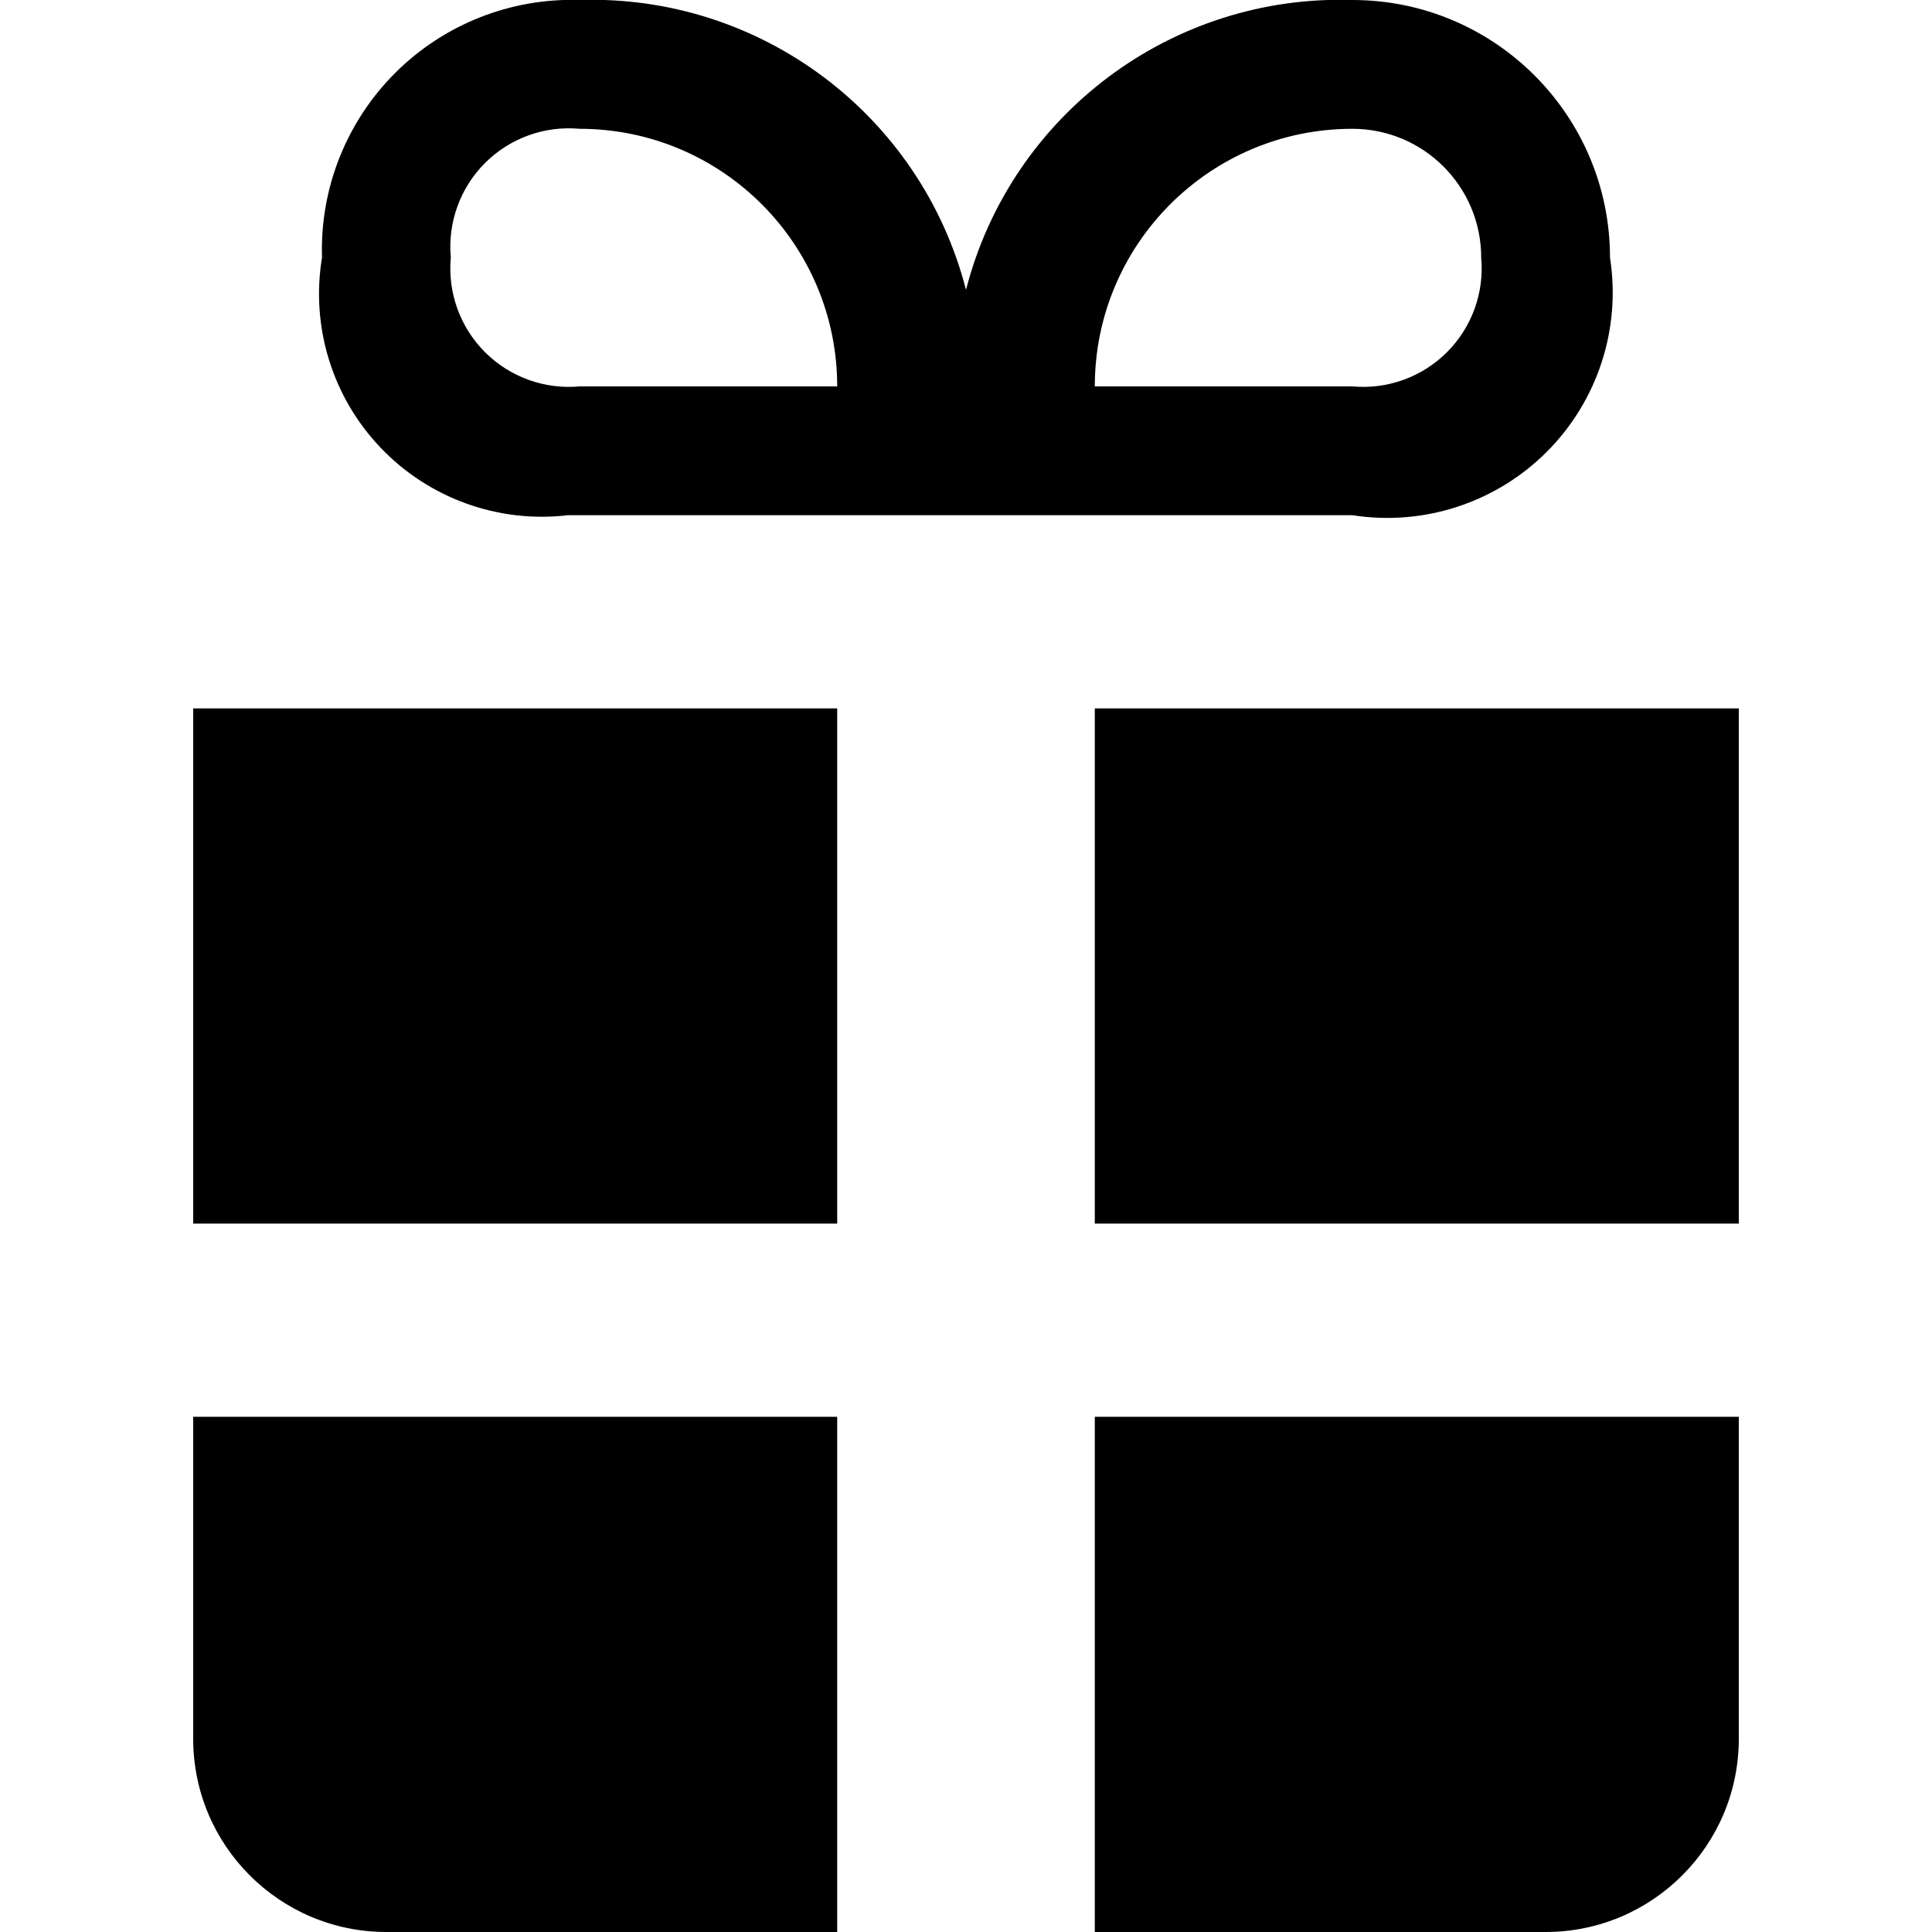
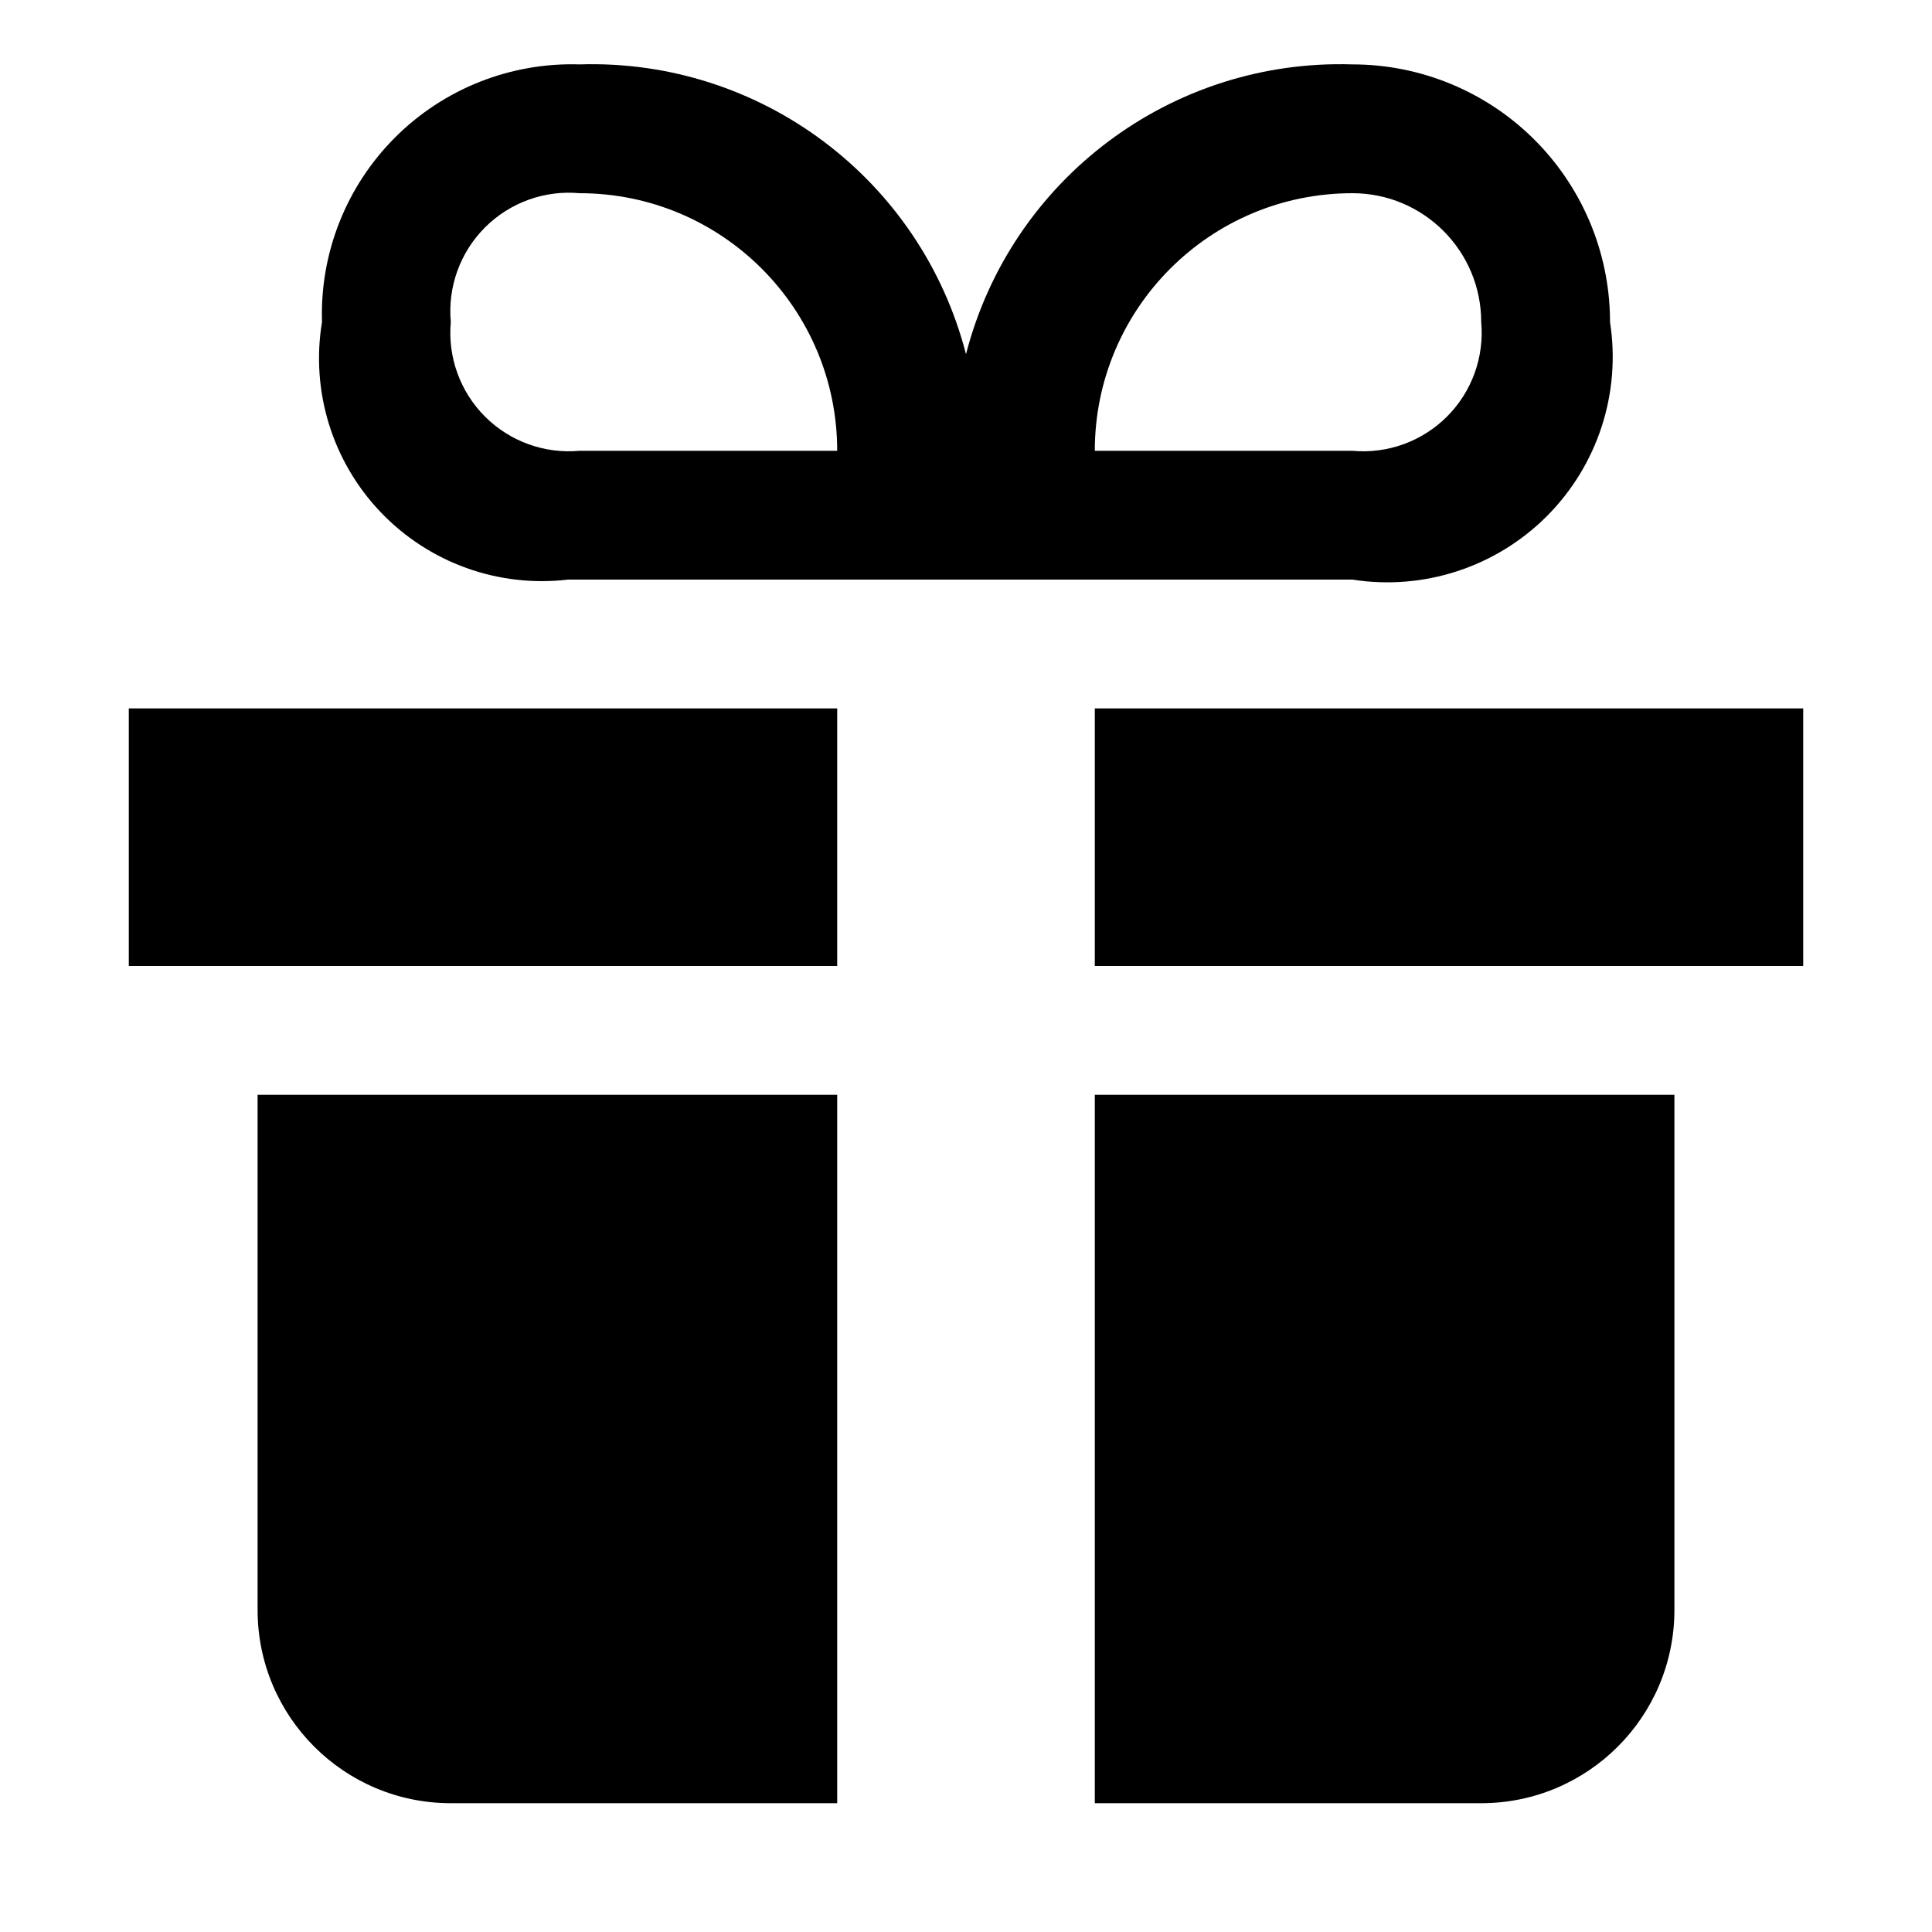
<svg xmlns="http://www.w3.org/2000/svg" id="Layer_1" data-name="Layer 1" width="15" height="15" viewBox="0 0 15 15">
-   <path d="M6.5,5.5v4h-5v-4h5Zm2,0v4h5v-4h-5ZM1.5,11v2.5A1.5,1.5,0,0,0,3,15H6.5V11h-5Zm7,0v4H12a1.5,1.5,0,0,0,1.5-1.5V11h-5Zm4-9a1.75,1.75,0,0,1-2,2H4.41A1.73,1.73,0,0,1,2.5,2a1.94,1.94,0,0,1,2-2,3,3,0,0,1,3,2.25A3,3,0,0,1,10.5,0,2,2,0,0,1,12.5,2Zm-6,1a2,2,0,0,0-2-2,0.92,0.92,0,0,0-1,1,0.92,0.92,0,0,0,1,1h2Zm5-1a1,1,0,0,0-1-1,2,2,0,0,0-2,2h2A0.92,0.92,0,0,0,11.5,2Z" />
+   <path d="M6.5,5.5v2H1v-2H6.5Zm2,0v2H14v-2H8.5ZM2,8.5v4A1.5,1.5,0,0,0,3.5,14h3V8.5H2Zm6.5,0V14h3A1.5,1.5,0,0,0,13,12.5v-4H8.5Zm4-6a1.75,1.75,0,0,1-2,2H4.41a1.73,1.73,0,0,1-1.91-2,1.94,1.94,0,0,1,2-2,3,3,0,0,1,3,2.25A3,3,0,0,1,10.5.5,2,2,0,0,1,12.5,2.53Zm-6,1a2,2,0,0,0-2-2,0.92,0.92,0,0,0-1,1,0.92,0.92,0,0,0,1,1h2Zm5-1a1,1,0,0,0-1-1,2,2,0,0,0-2,2h2A0.92,0.92,0,0,0,11.5,2.5Z" />
</svg>
